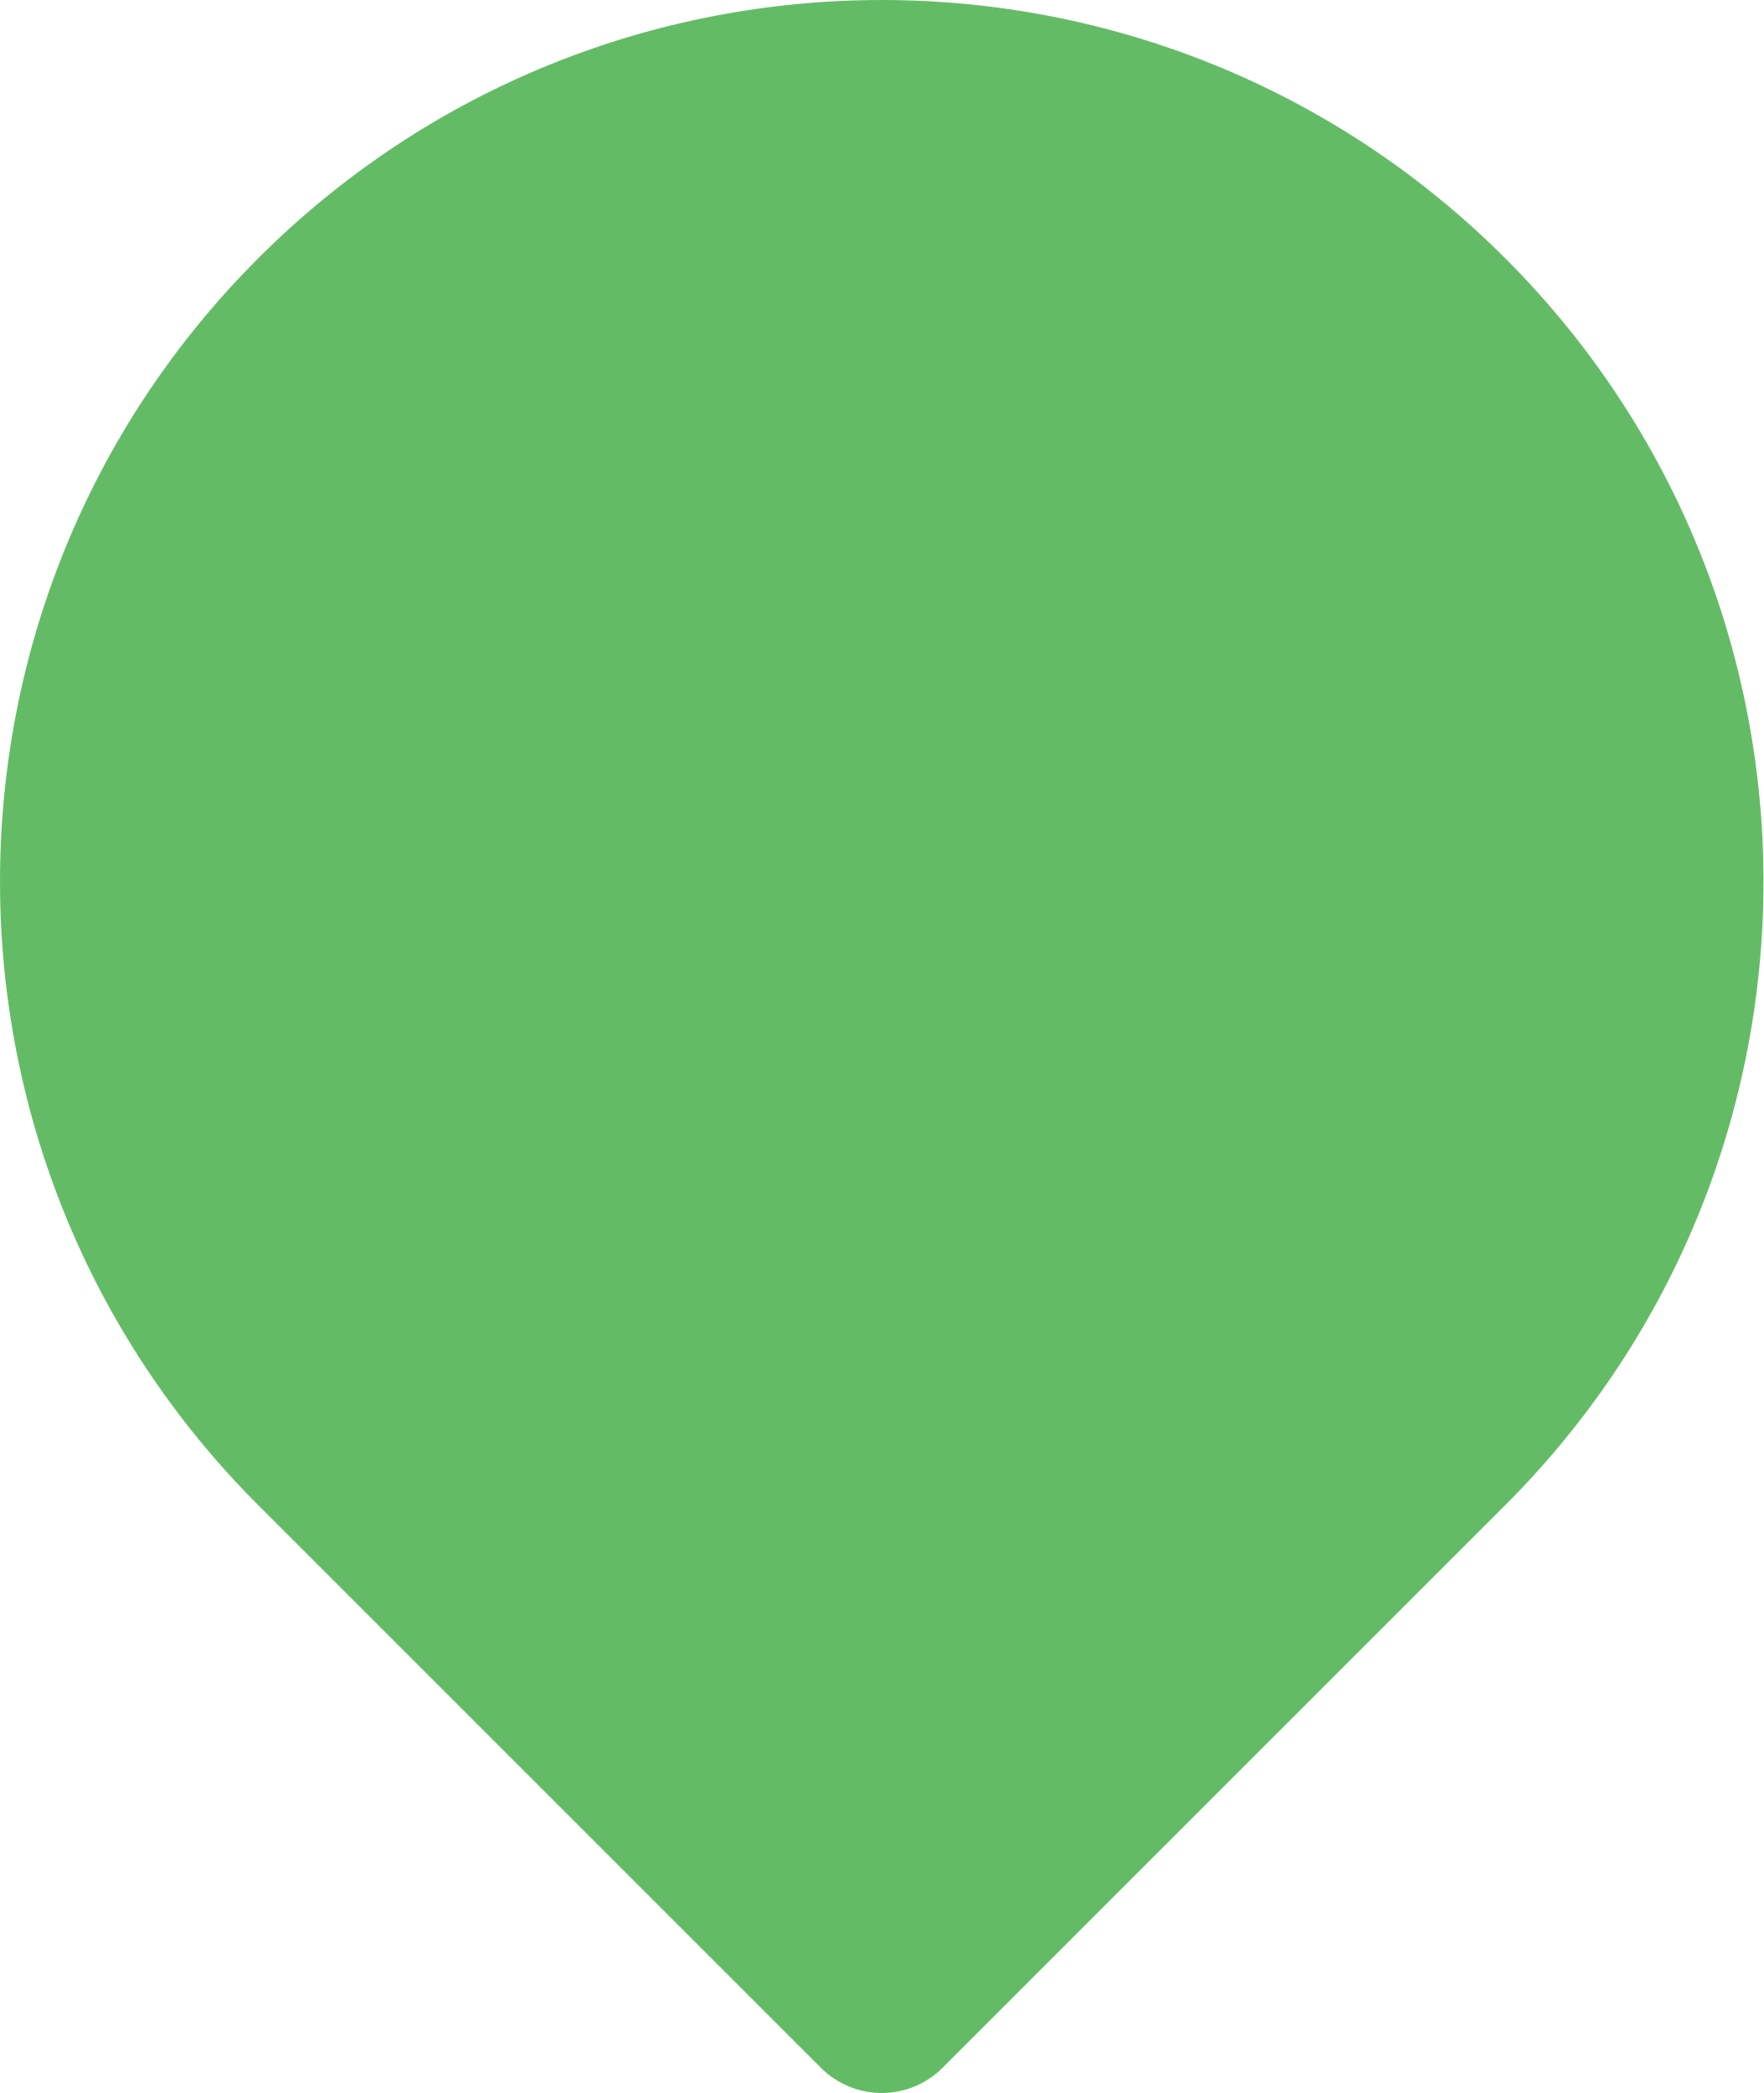
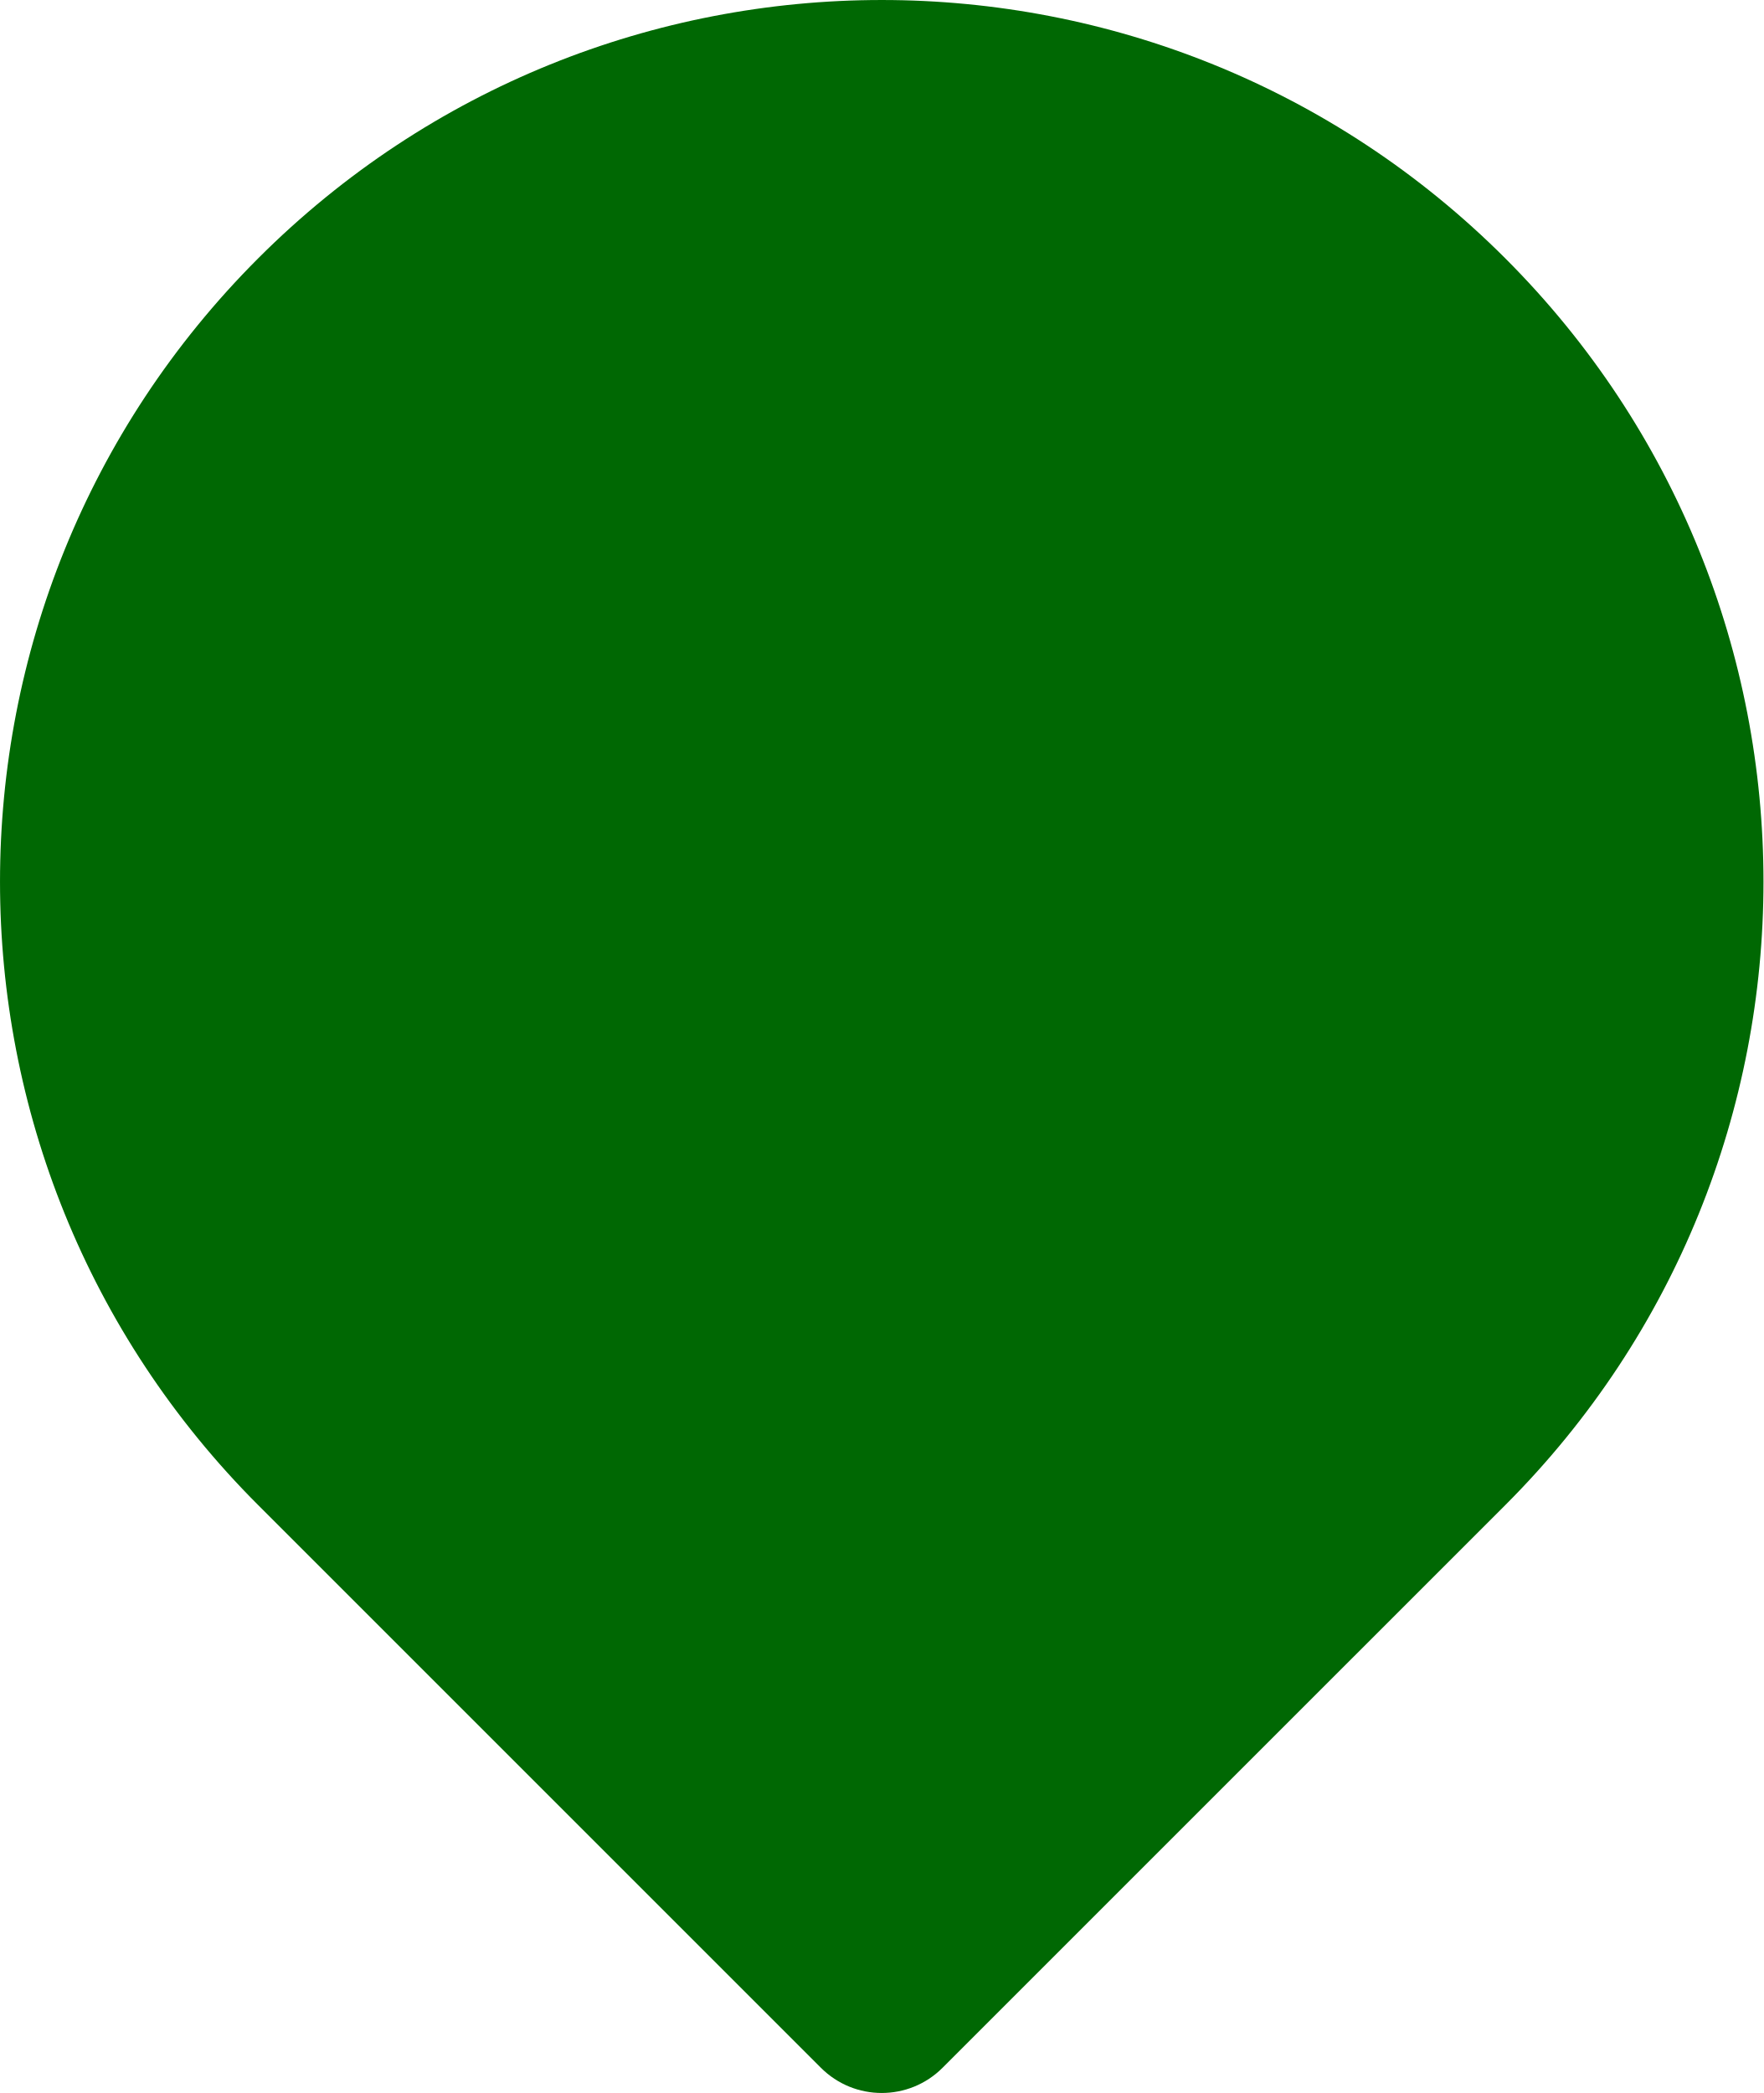
<svg xmlns="http://www.w3.org/2000/svg" id="svg1123" version="1.1" viewBox="0 0 37.234 44.193" height="44.193mm" width="37.234mm">
  <defs id="defs1117" />
  <g transform="translate(-102.3353,-64.7489)" id="layer1">
-     <path id="path3760" style="fill:#63bc65;fill-opacity:1;fill-rule:nonzero;stroke:none;stroke-width:0.035" d="m 107.788,70.202 c 7.27,-7.27 19.058,-7.271 26.329,0 7.271,7.27 7.271,19.058 0,26.328 L 122.237,108.409 c -0.71,0.71 -1.859,0.71 -2.569,0 L 107.788,96.53 c -7.27,-7.27 -7.27,-19.058 0,-26.328" />
+     <path id="path3760" style="fill:#006803;fill-opacity:1;fill-rule:nonzero;stroke:none;stroke-width:0.035" d="m 107.788,70.202 c 7.27,-7.27 19.058,-7.271 26.329,0 7.271,7.27 7.271,19.058 0,26.328 L 122.237,108.409 c -0.71,0.71 -1.859,0.71 -2.569,0 L 107.788,96.53 c -7.27,-7.27 -7.27,-19.058 0,-26.328" />
  </g>
</svg>
